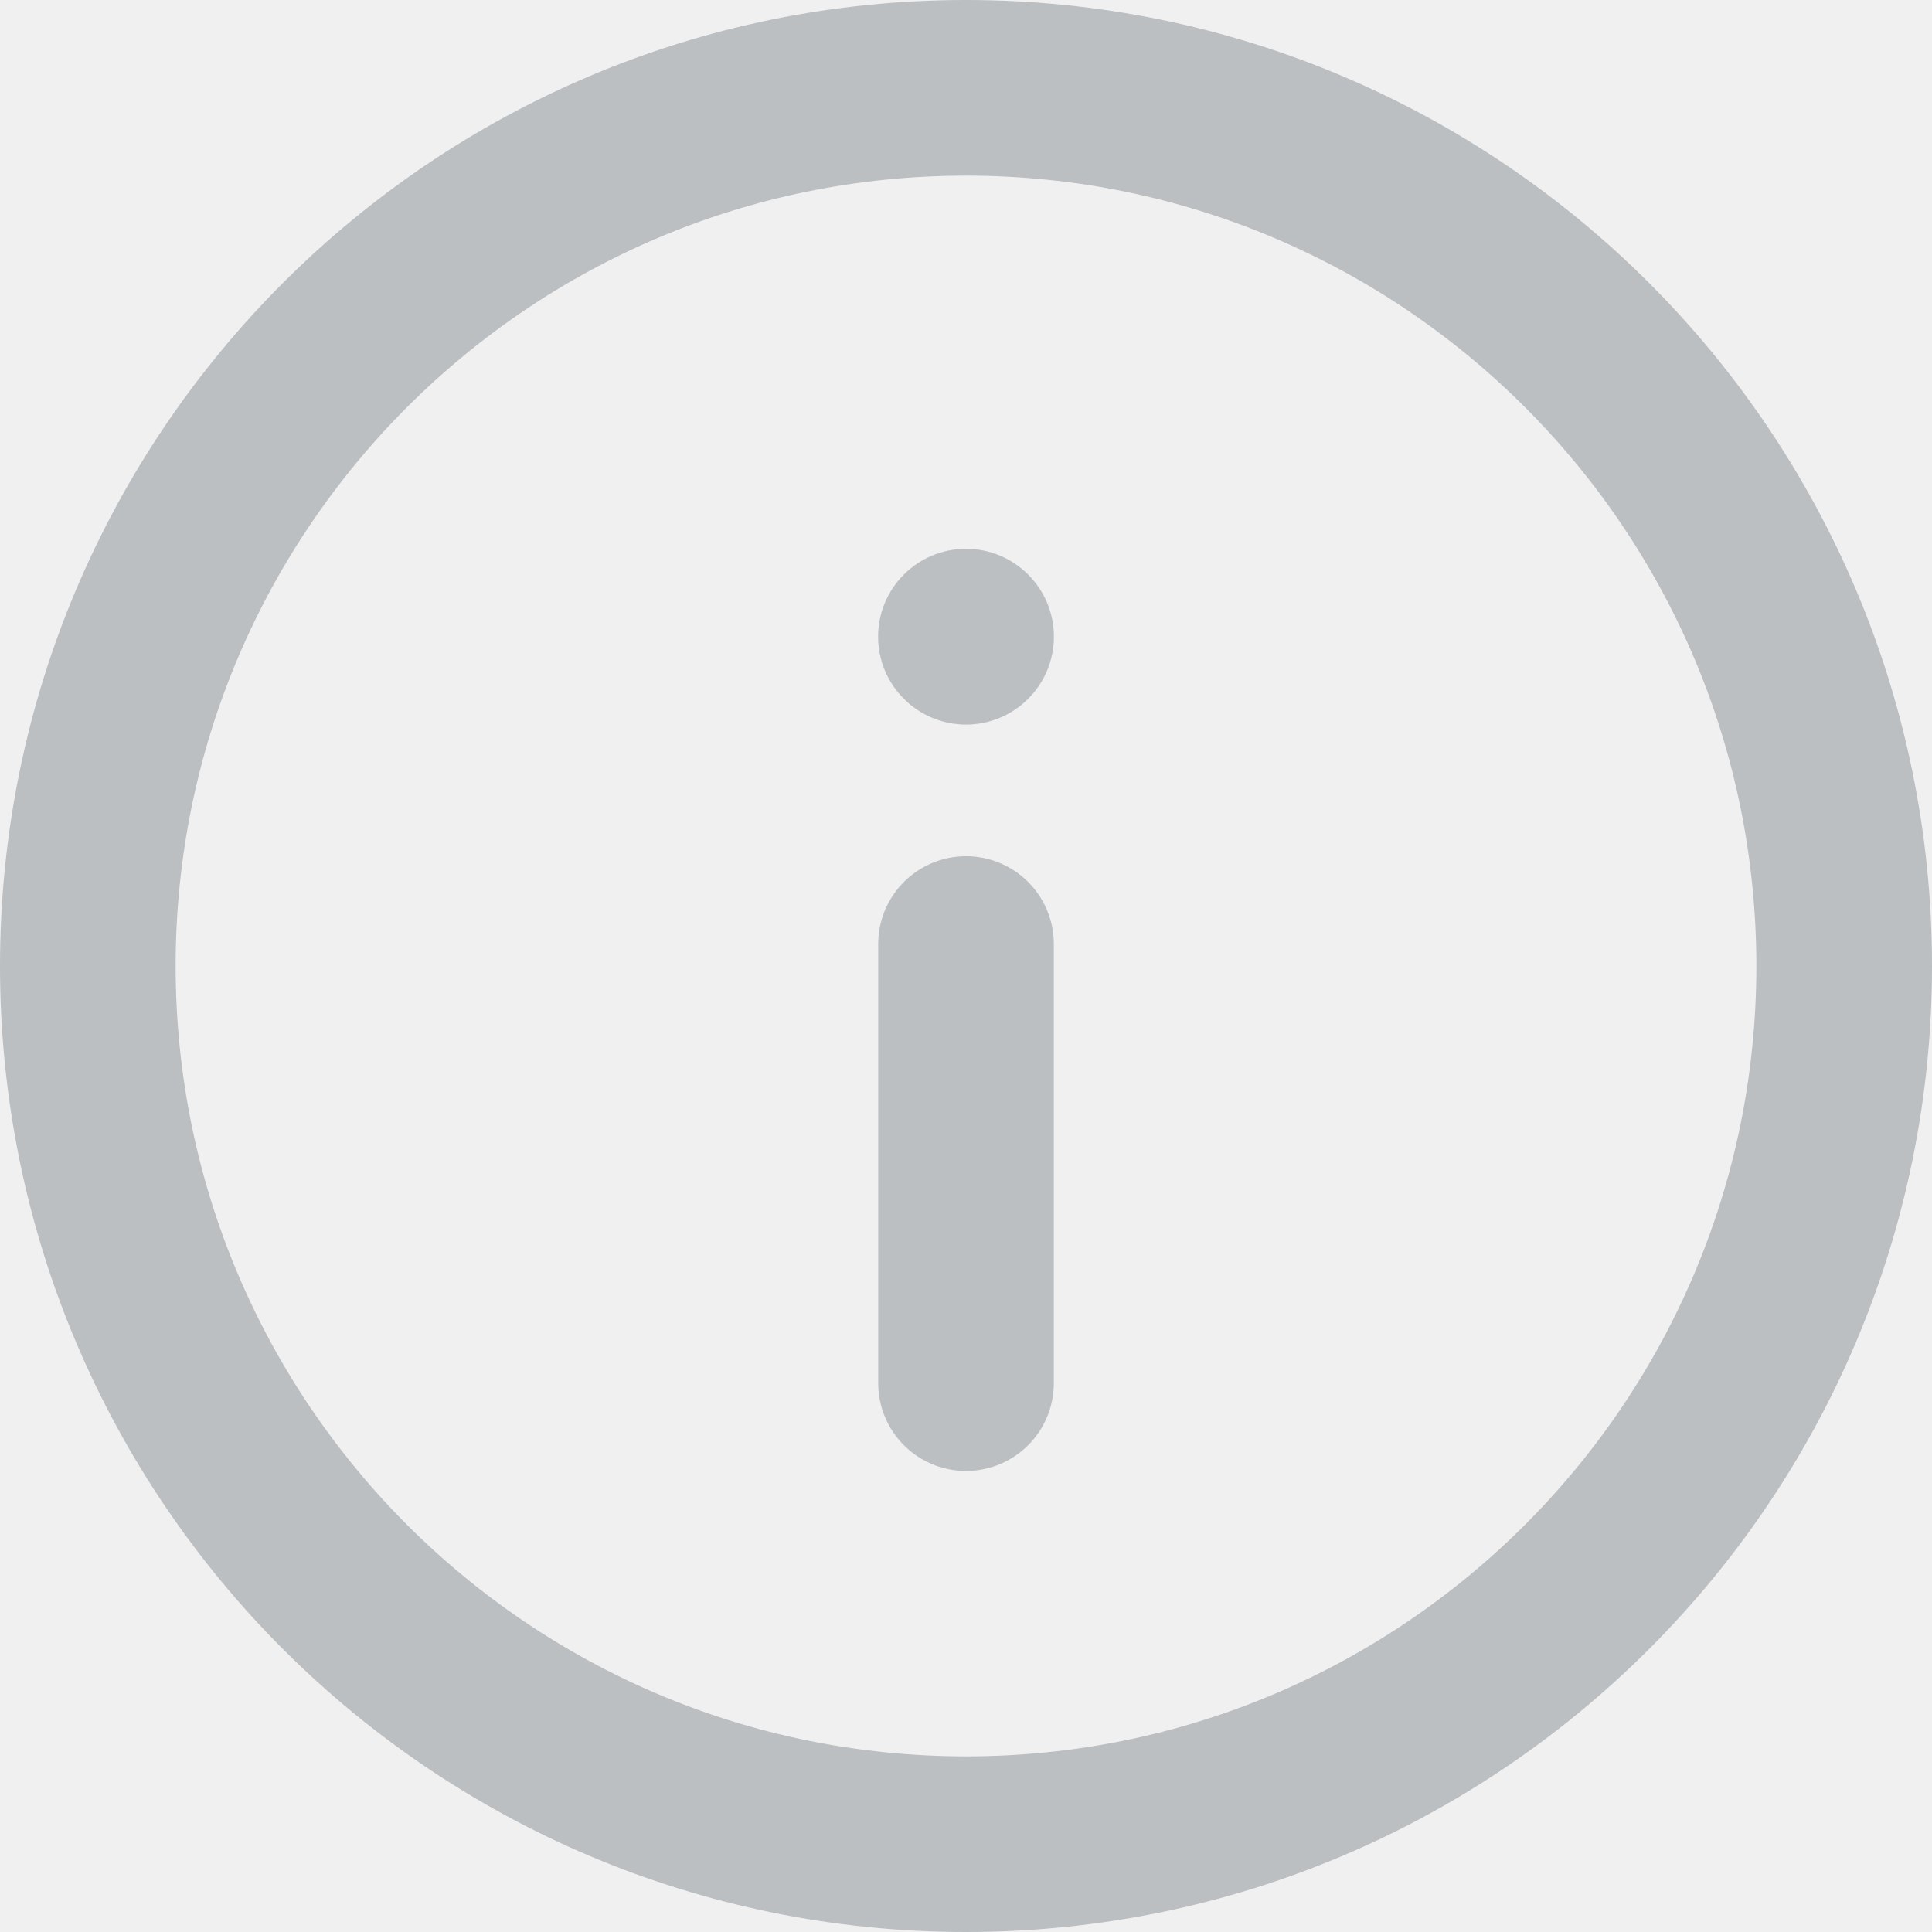
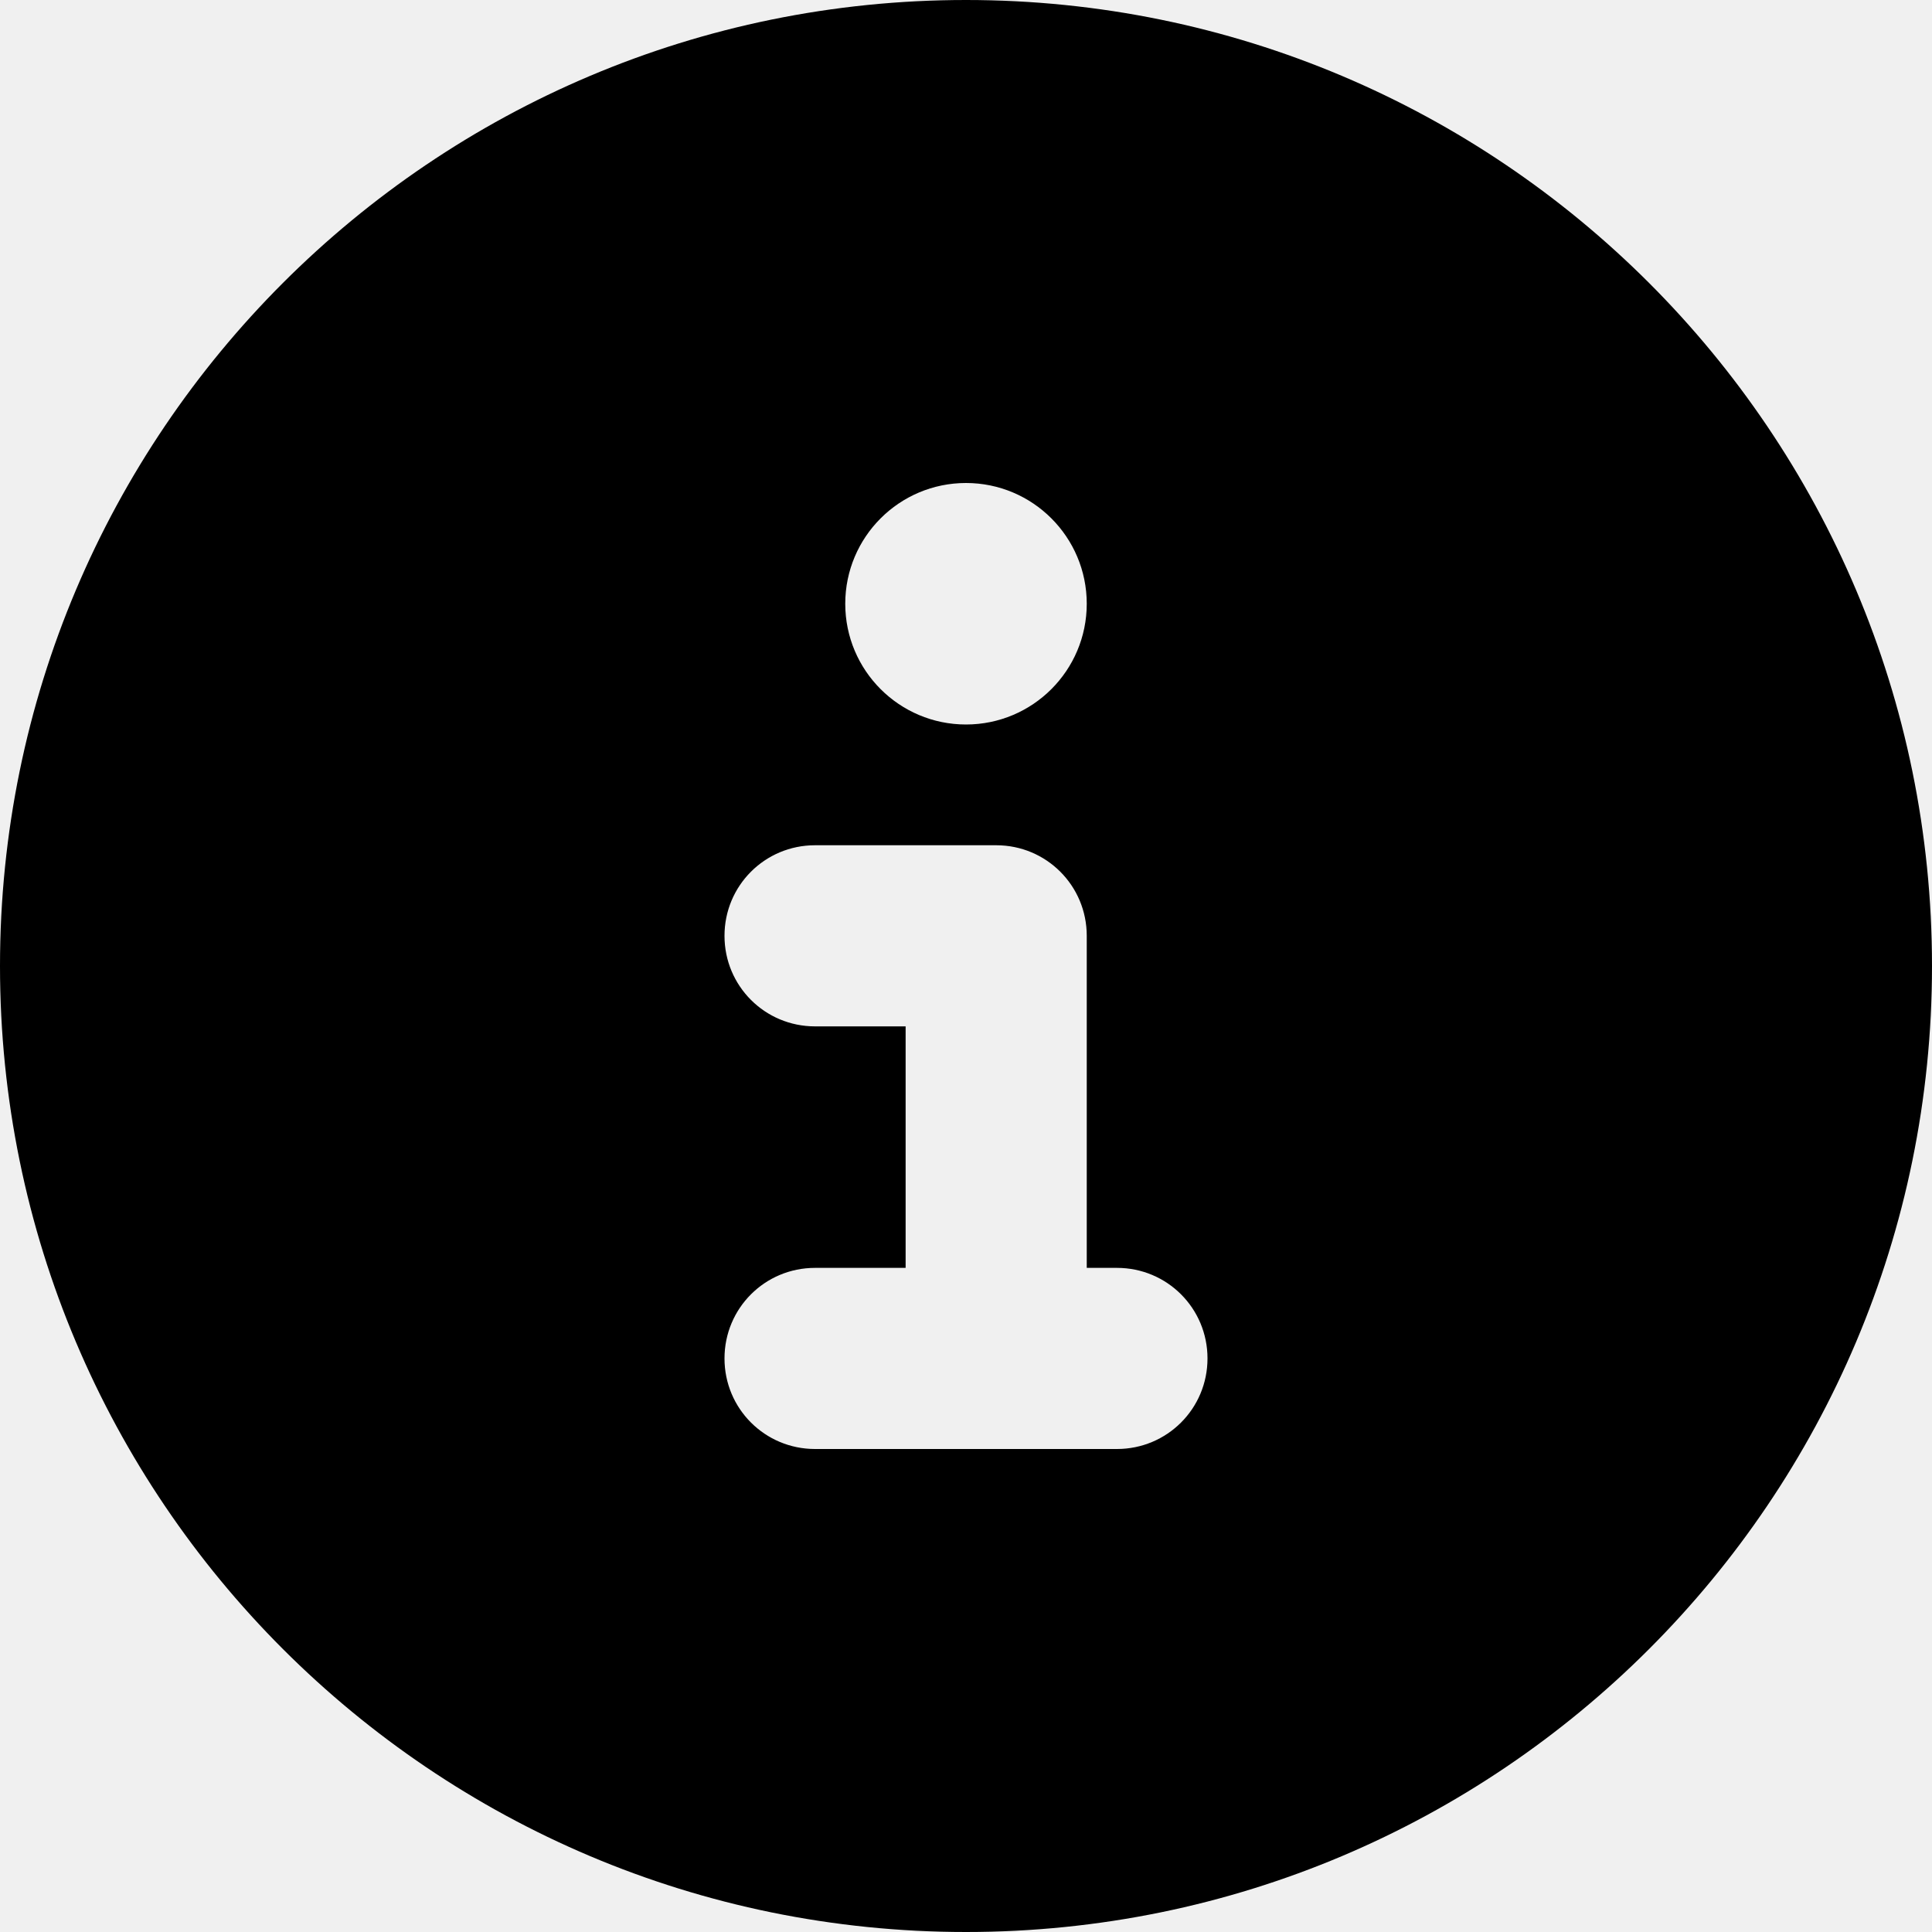
- <svg xmlns="http://www.w3.org/2000/svg" width="22" height="22" viewBox="0 0 22 22" fill="none">
-   <g id="infor">
-     <path id="Vector" d="M21 11C21 5.477 16.523 1 11 1C5.477 1 1 5.477 1 11C1 16.523 5.477 21 11 21C16.523 21 21 16.523 21 11Z" stroke="#BBBFC2" stroke-width="2" />
-     <path id="Vector_2" d="M11 15.75V10.75" stroke="#BBBFC2" stroke-width="2" stroke-linecap="round" />
-     <g id="Vector_3">
-       <mask id="path-3-inside-1_1365_442" fill="white">
-         <path d="M11 6.25C11.552 6.25 12 6.698 12 7.25C12 7.802 11.552 8.25 11 8.25C10.448 8.25 10 7.802 10 7.25C10 6.698 10.448 6.25 11 6.25Z" />
-       </mask>
-       <path d="M11 6.25C11.552 6.25 12 6.698 12 7.25C12 7.802 11.552 8.25 11 8.25C10.448 8.25 10 7.802 10 7.25C10 6.698 10.448 6.25 11 6.25Z" fill="#BBBFC2" />
-       <path d="M10 7.25C10 7.802 10.448 8.25 11 8.25V4.25C12.657 4.25 14 5.593 14 7.25H10ZM11 8.25C11.552 8.25 12 7.802 12 7.25H8C8 5.593 9.343 4.25 11 4.25V8.25ZM12 7.25C12 6.698 11.552 6.25 11 6.25V10.25C9.343 10.25 8 8.907 8 7.25H12ZM11 6.25C10.448 6.25 10 6.698 10 7.25H14C14 8.907 12.657 10.25 11 10.25V6.25Z" fill="#BBBFC2" mask="url(#path-3-inside-1_1365_442)" />
-     </g>
-   </g>
+ <svg xmlns="http://www.w3.org/2000/svg" viewBox="0 0 512 512">
+   <path d="M256 512A256 256 0 1 0 256 0a256 256 0 1 0 0 512zM216 336h24V272H216c-13.3 0-24-10.7-24-24s10.7-24 24-24h48c13.3 0 24 10.7 24 24v88h8c13.3 0 24 10.7 24 24s-10.7 24-24 24H216c-13.3 0-24-10.7-24-24s10.7-24 24-24zm40-208a32 32 0 1 1 0 64 32 32 0 1 1 0-64z" />
</svg>
